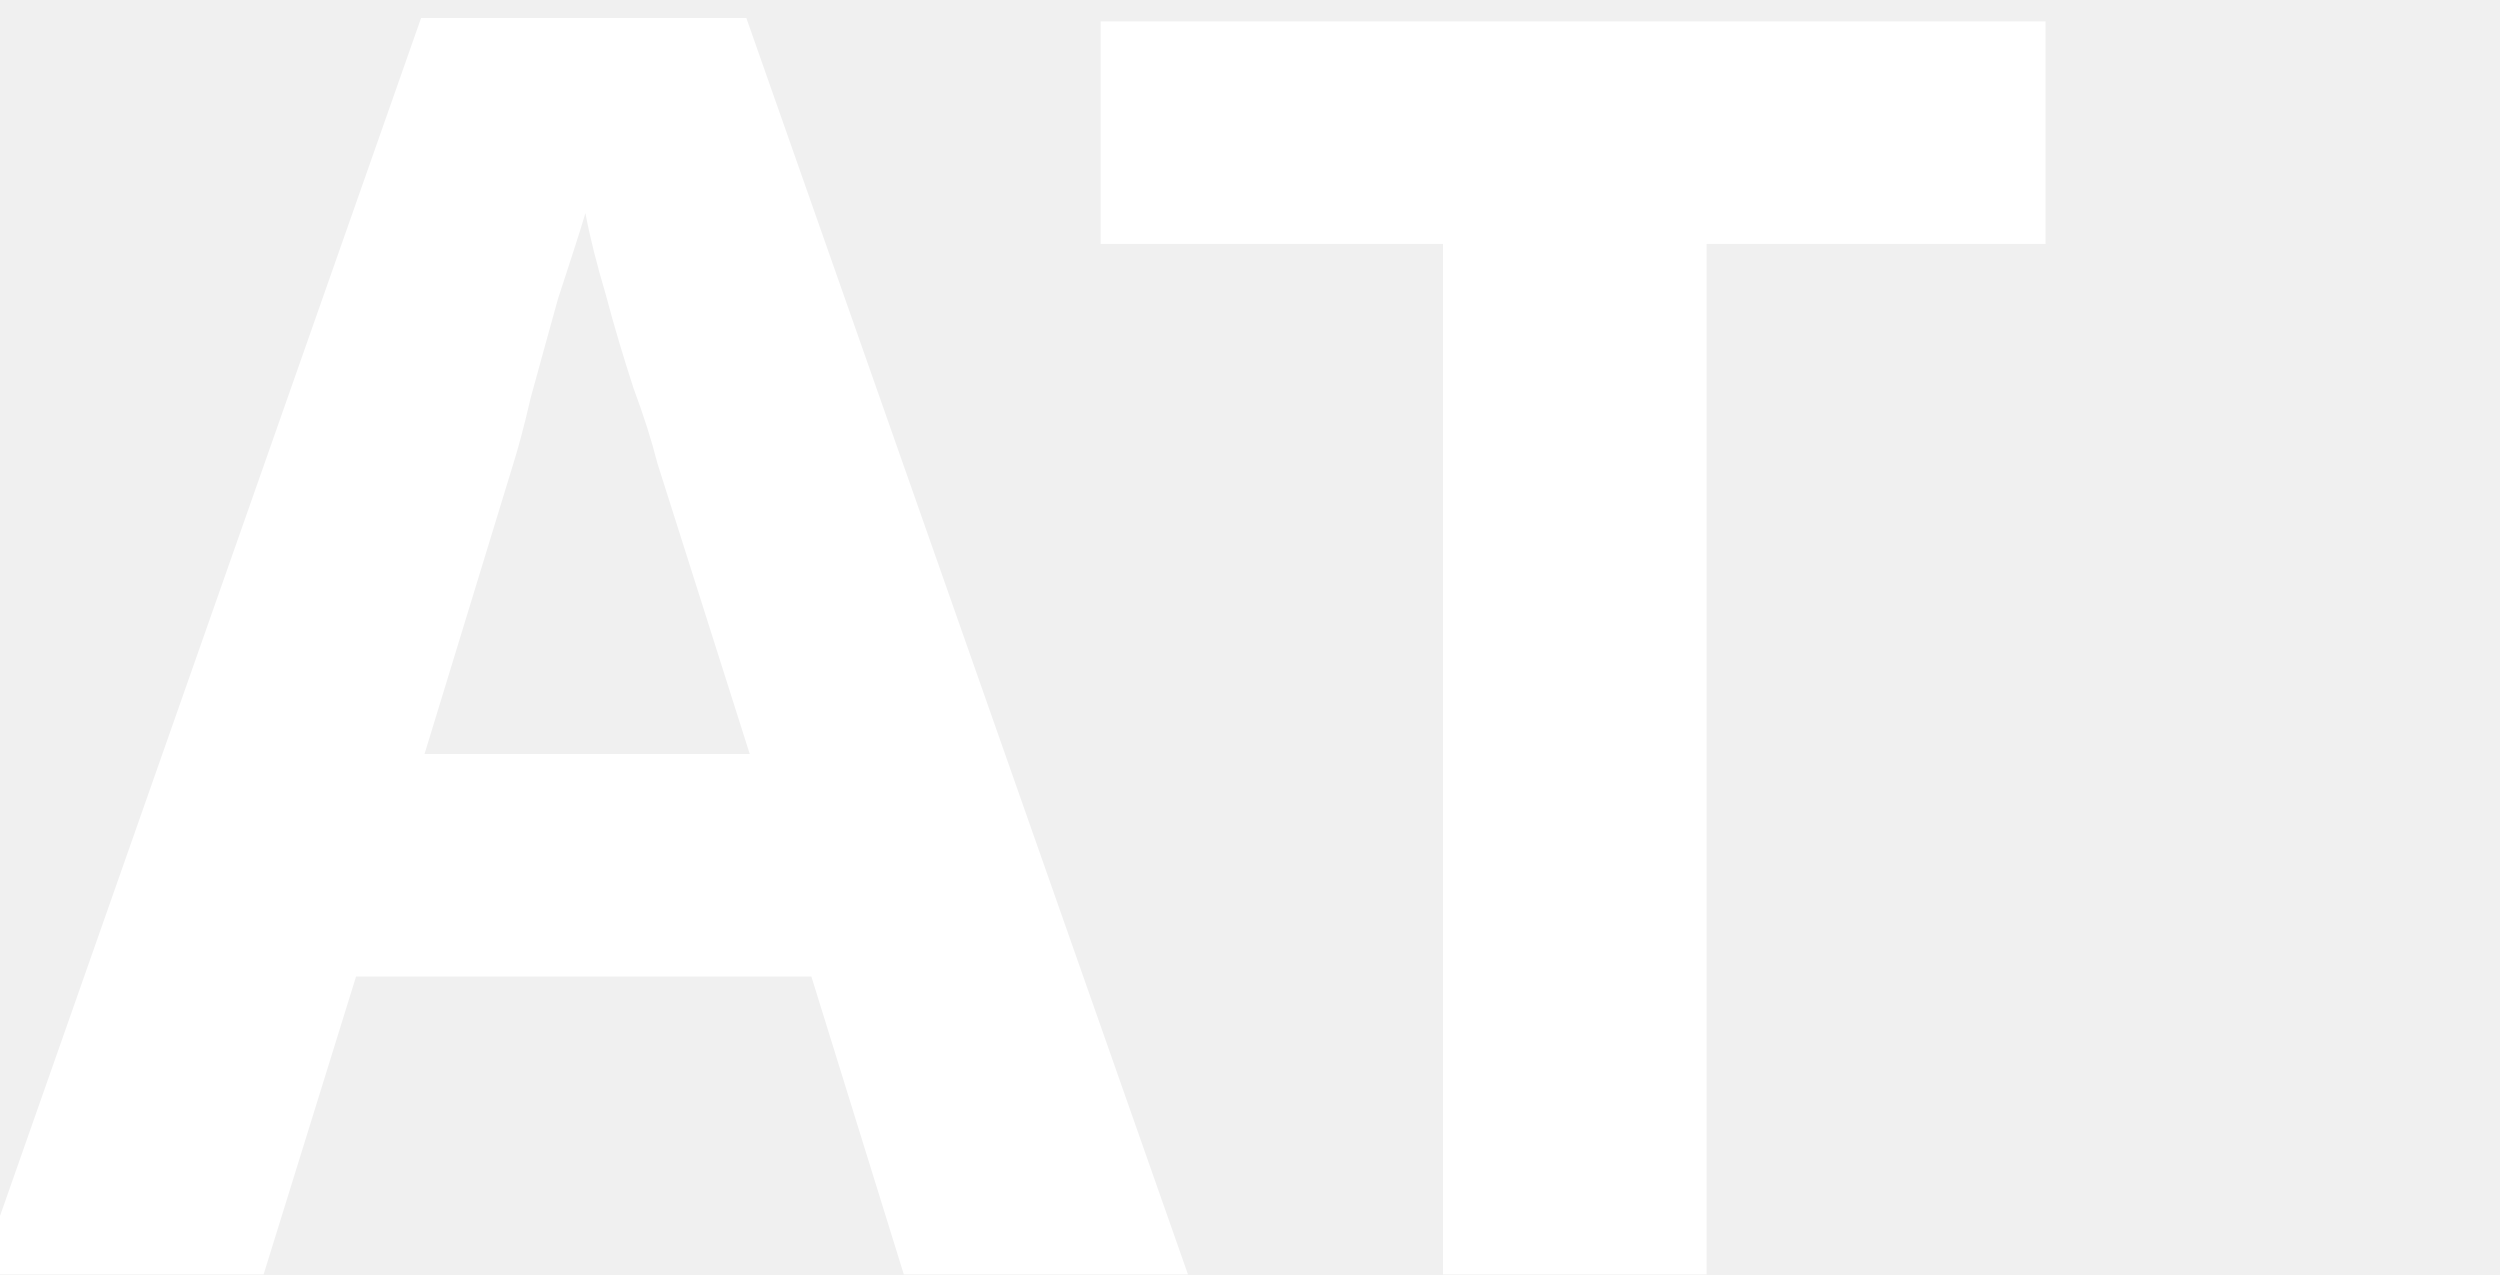
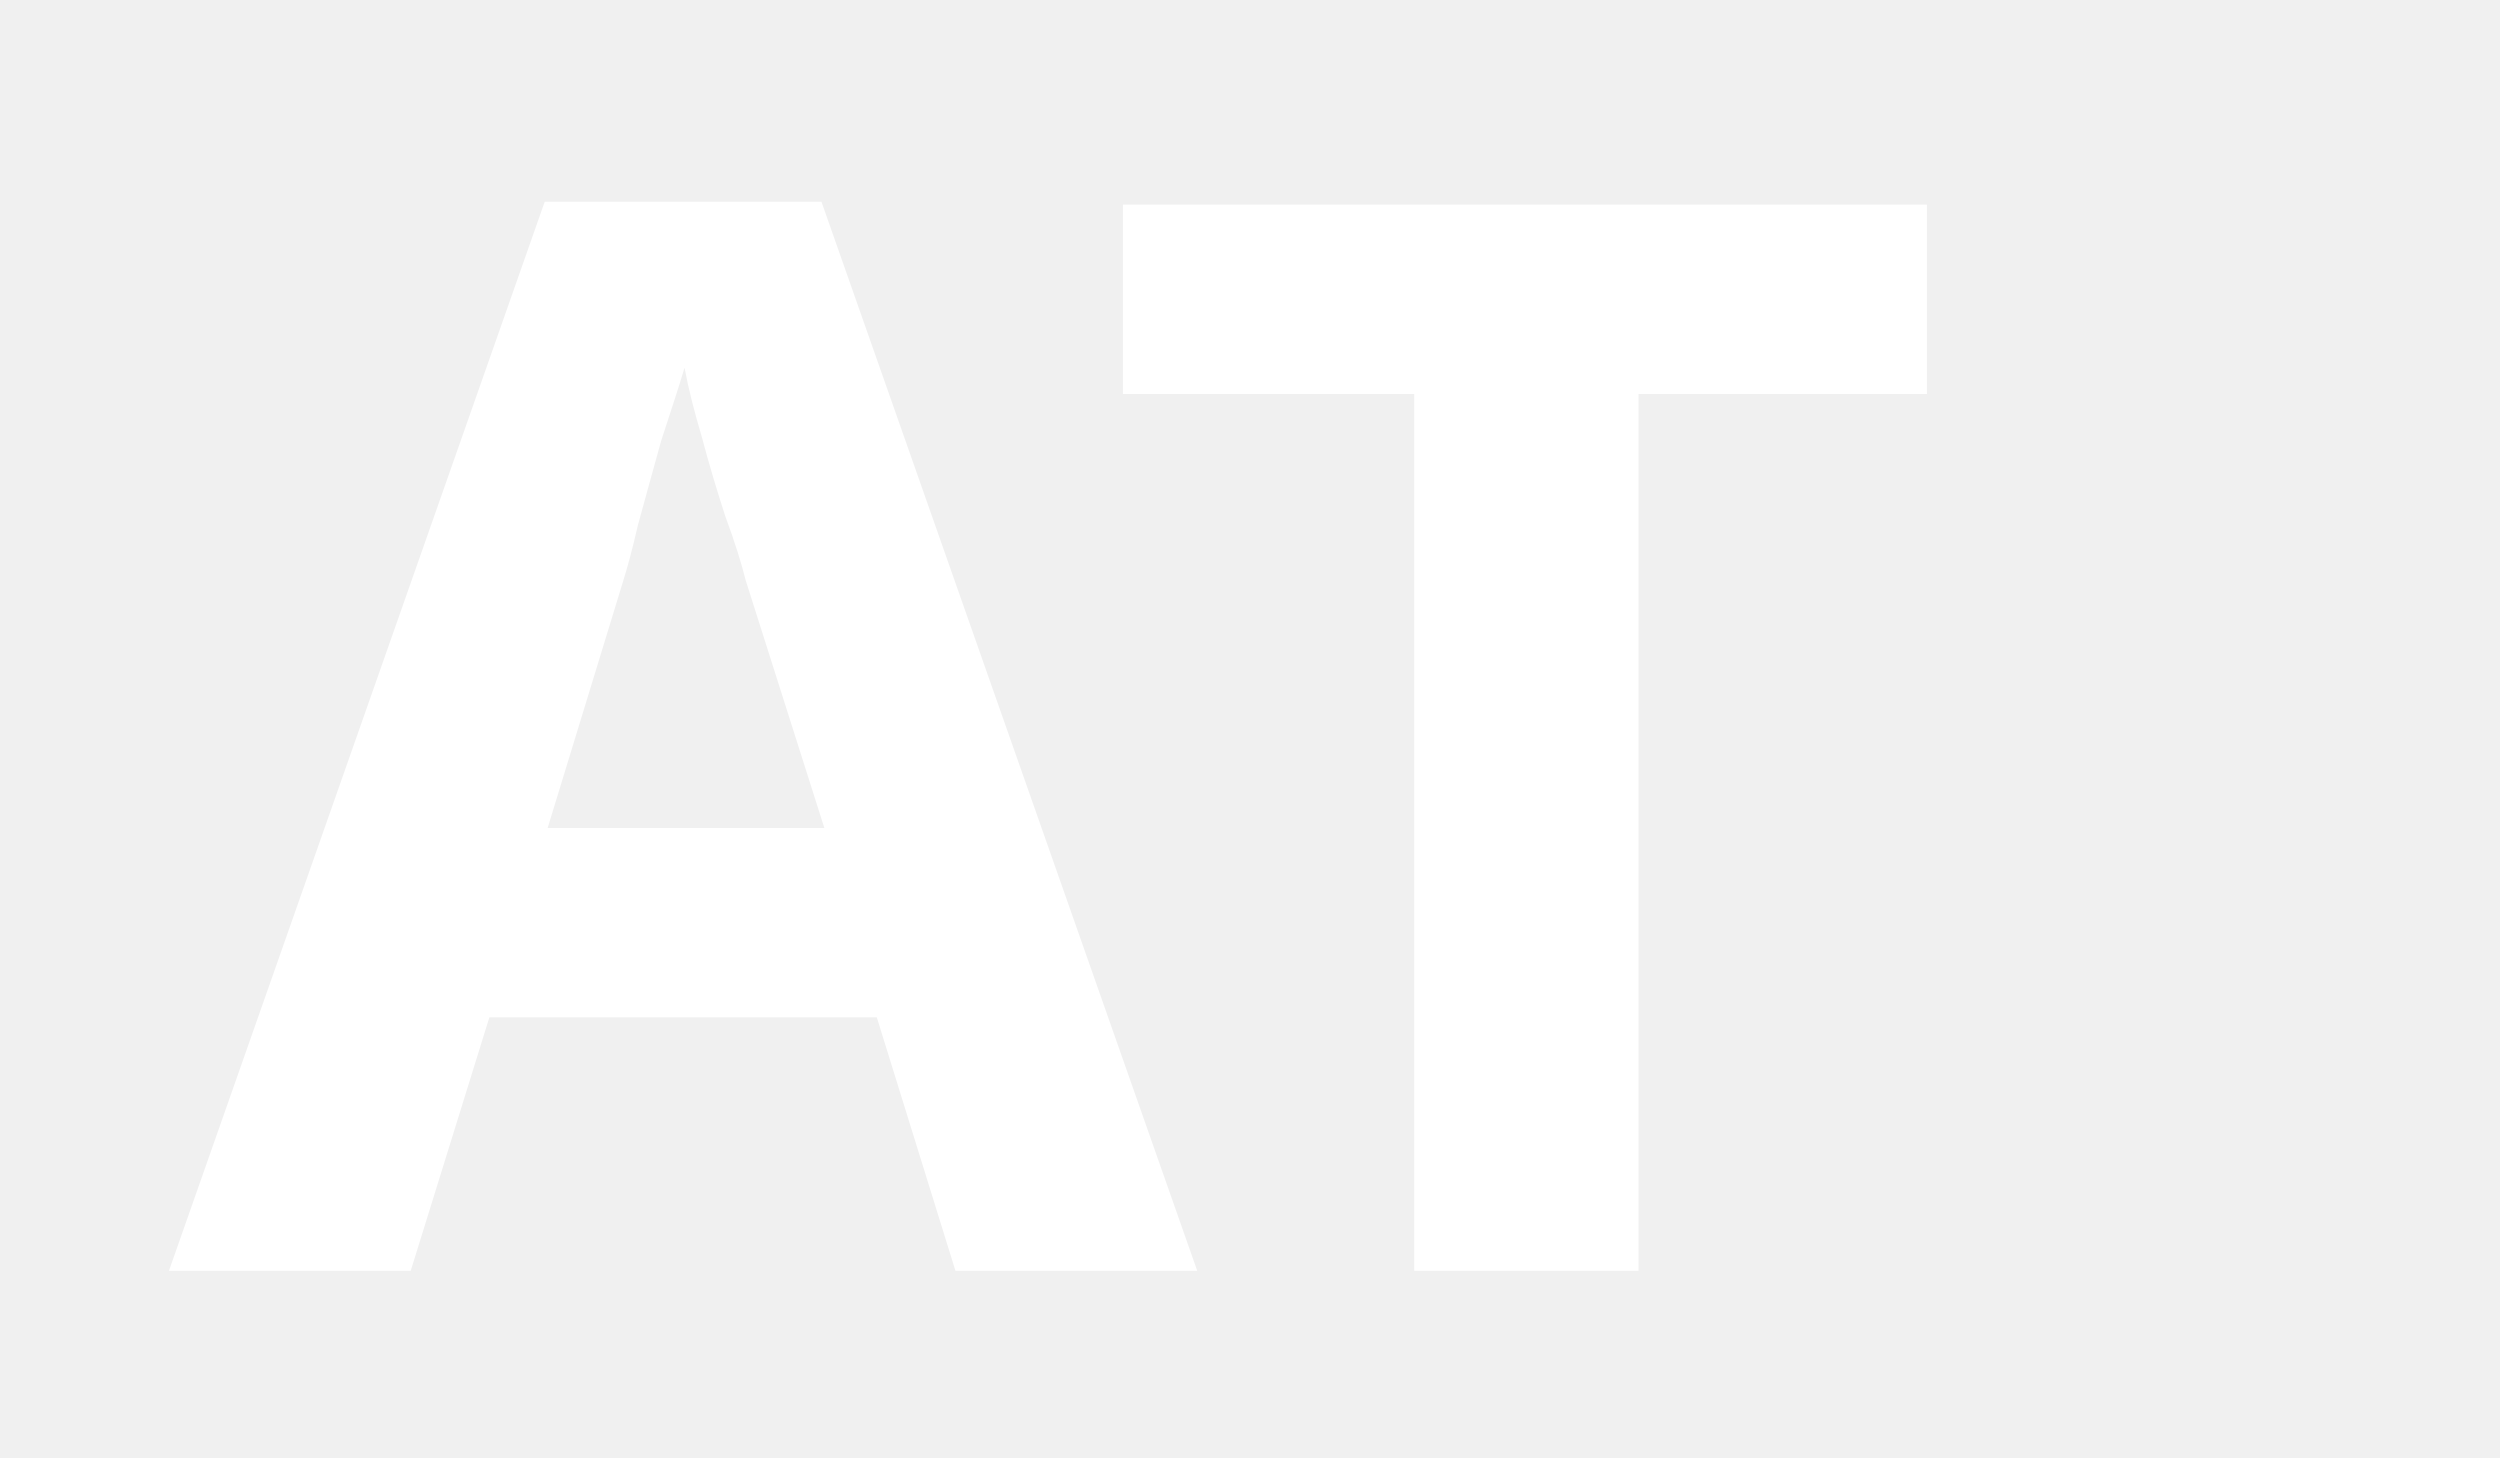
- <svg xmlns="http://www.w3.org/2000/svg" width="11.41" height="5.816">
-   <text xml:space="preserve" x="78.799" y="142.049" font-size="8" font-family="Verdana" fill="#fff" font-weight="bold">
-     <tspan x="-0.094" y="5.816">AT</tspan>
+ <svg xmlns="http://www.w3.org/2000/svg" width="13.41" height="7.816">
+   <text font-size="8" font-family="Verdana" fill="#fff" font-weight="bold">
+     <tspan x="0.906" y="6.816">AT</tspan>
  </text>
</svg>
